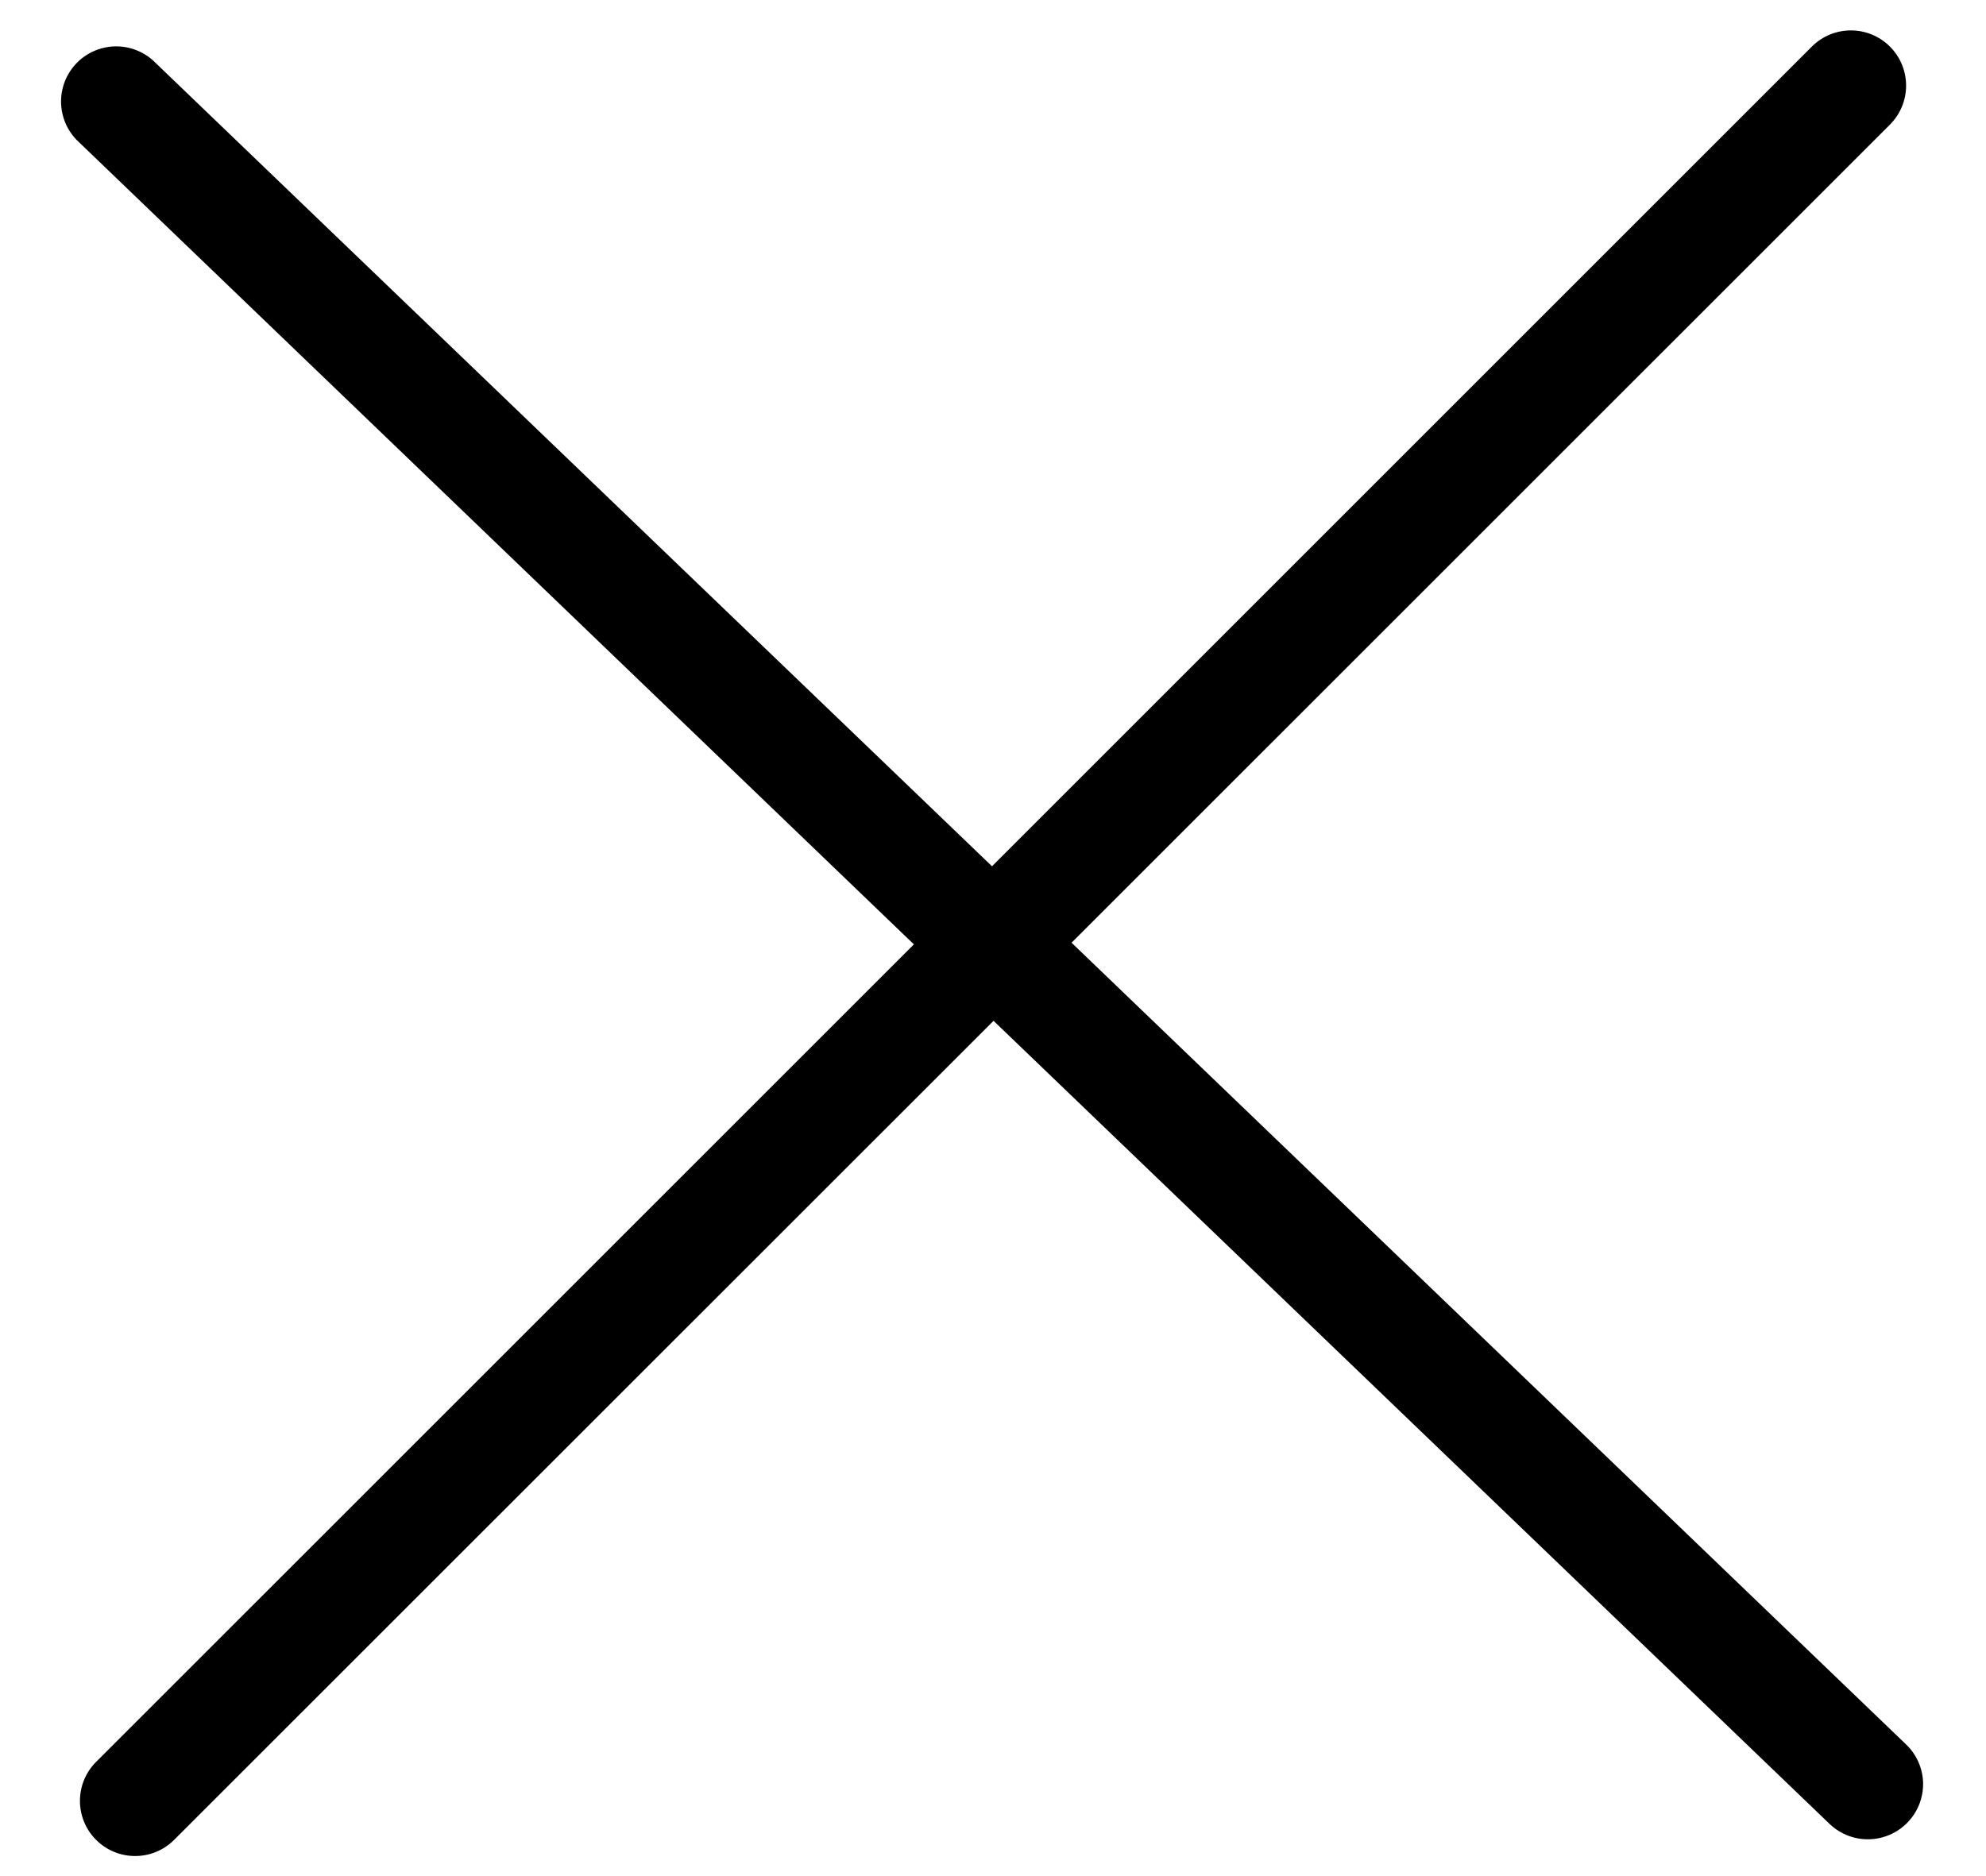
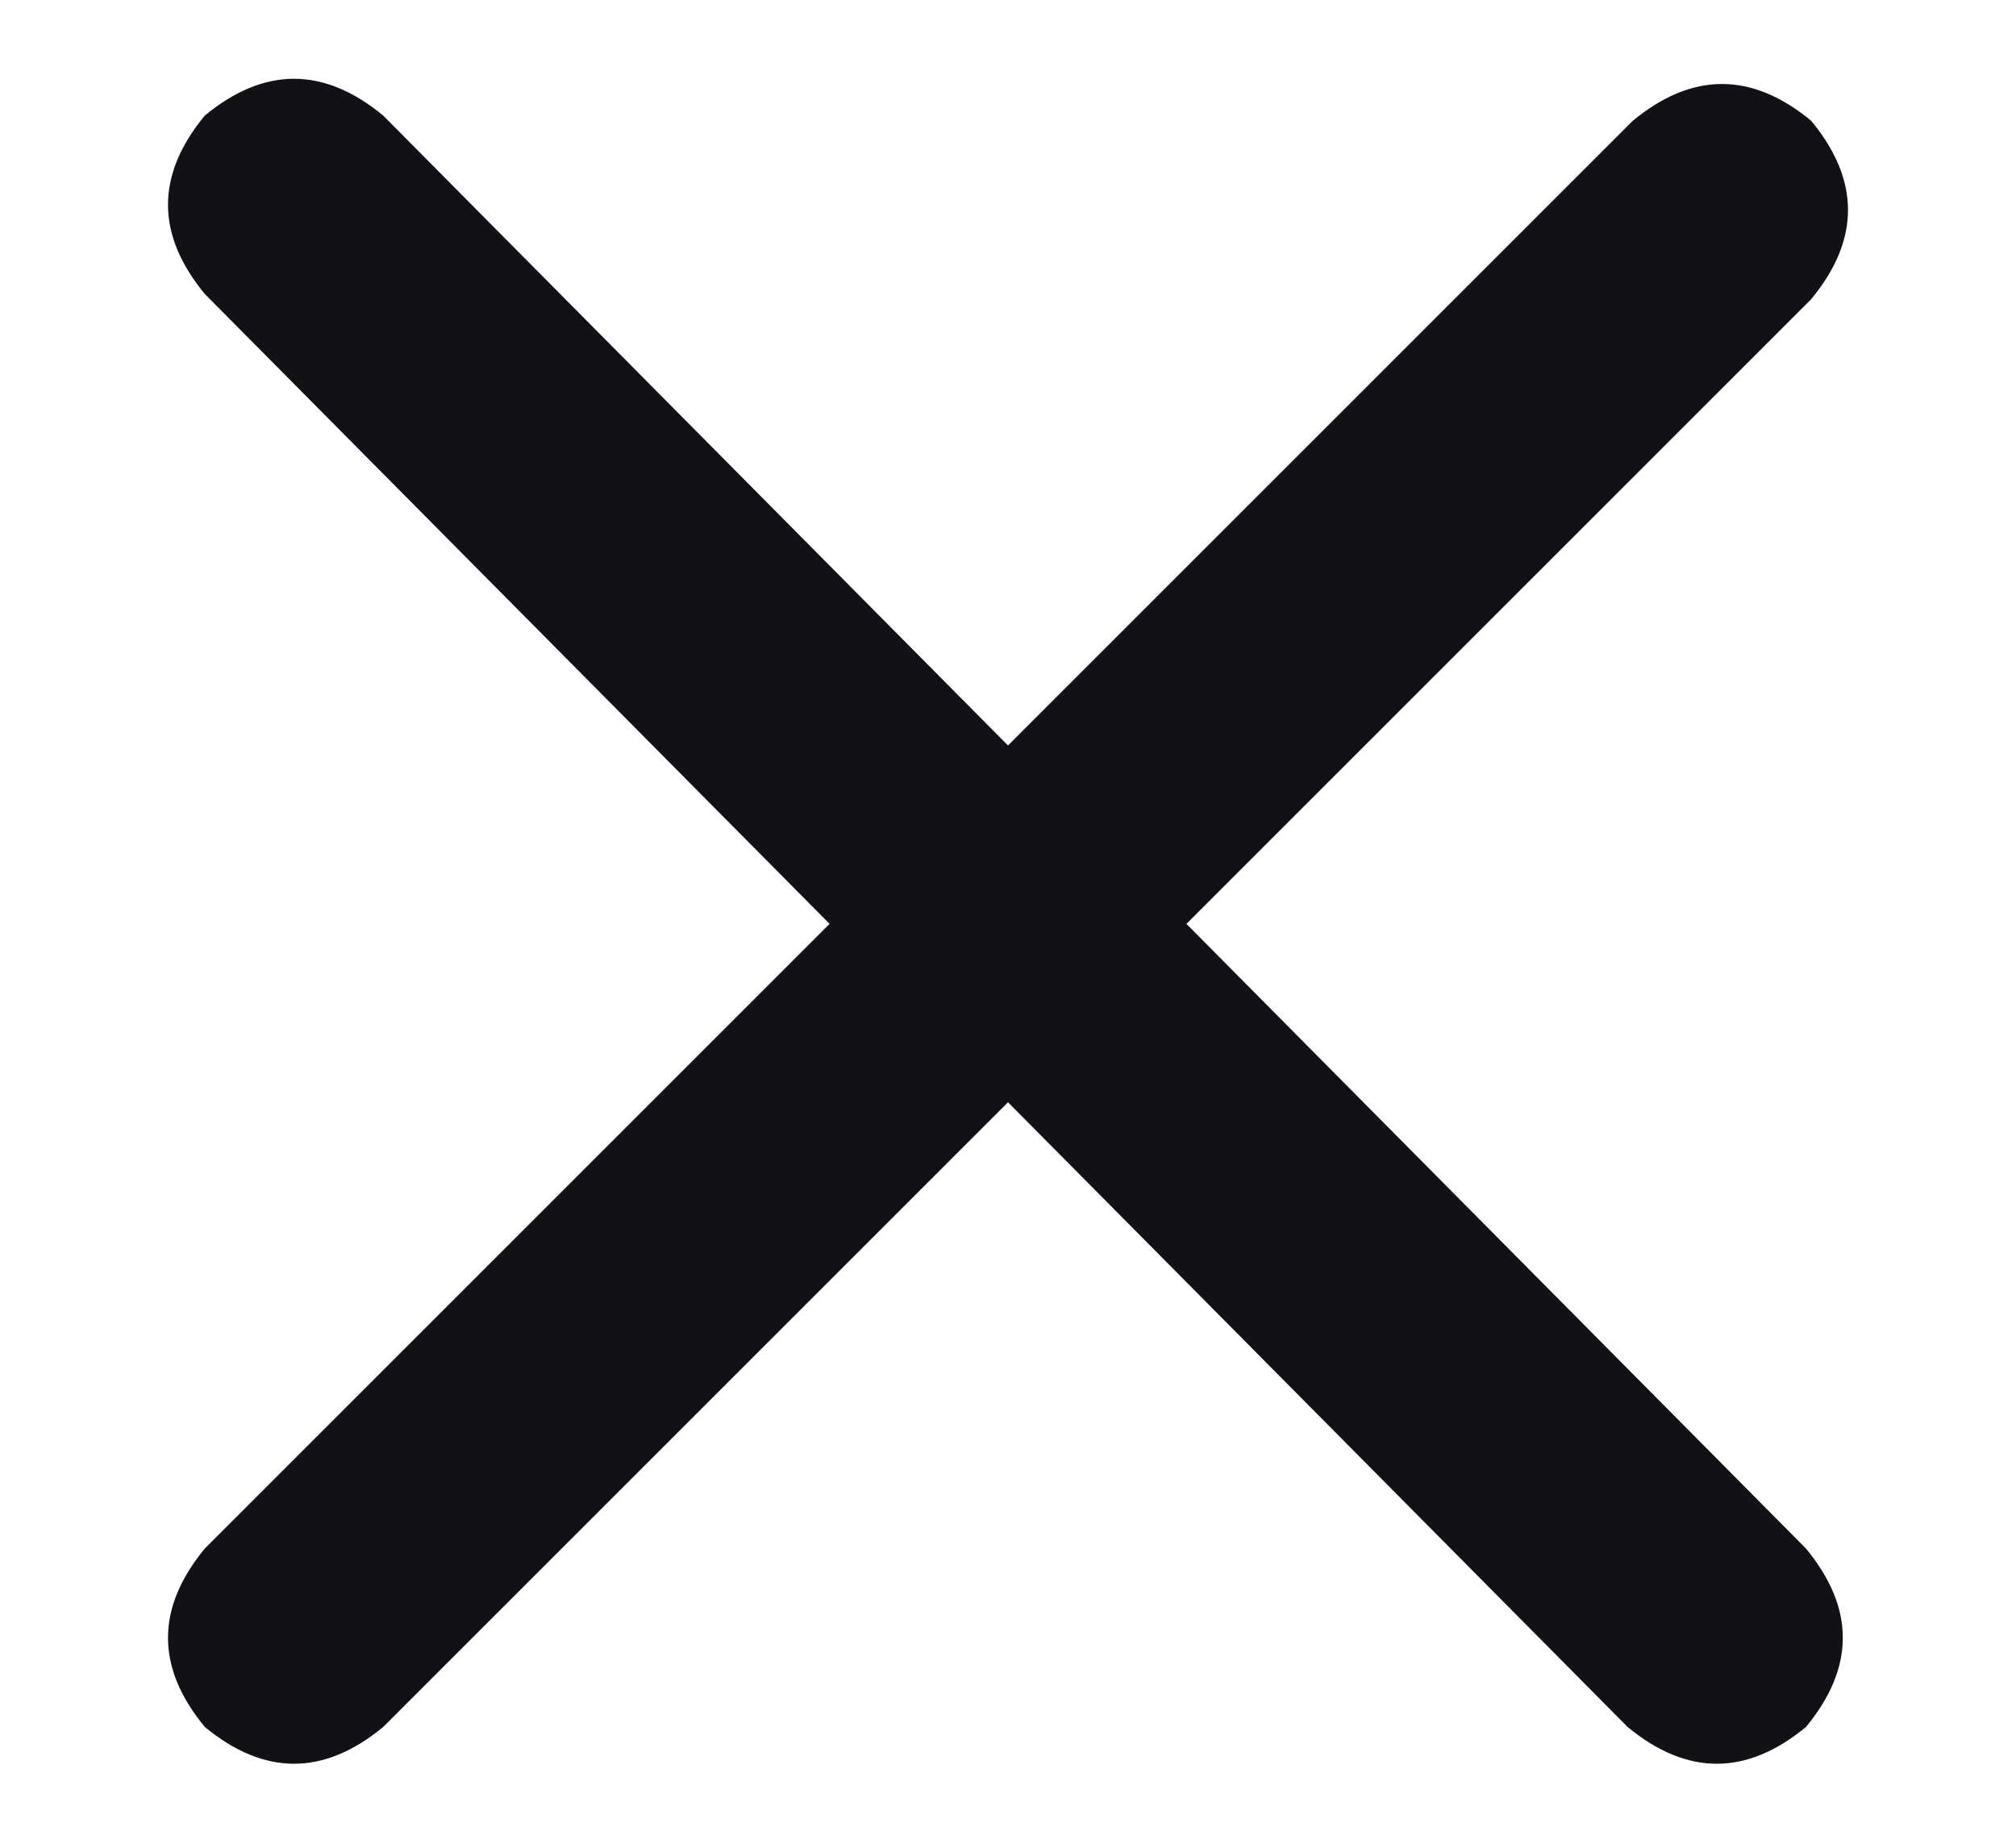
- <svg xmlns="http://www.w3.org/2000/svg" fill="none" class="icon icon-close" viewBox="0 0 18 17">
-   <path fill="currentColor" d="M.865 15.978a.5.5 0 0 0 .707.707l7.433-7.431 7.579 7.282a.501.501 0 0 0 .846-.37.5.5 0 0 0-.153-.351L9.712 8.546l7.417-7.416a.5.5 0 1 0-.707-.708L8.991 7.853 1.413.573a.5.5 0 1 0-.693.72l7.563 7.268z" />
+ <svg xmlns="http://www.w3.org/2000/svg" width="12" height="11" viewBox="0 0 12 11" fill="none" class="icon icon-close">
+   <path d="M10.75 9.219C11.042 9.573 11.042 9.927 10.75 10.281C10.396 10.573 10.042 10.573 9.688 10.281L6 6.562L2.281 10.281C1.927 10.573 1.573 10.573 1.219 10.281C0.927 9.927 0.927 9.573 1.219 9.219L4.938 5.5L1.219 1.75C0.927 1.396 0.927 1.042 1.219 0.688C1.573 0.396 1.927 0.396 2.281 0.688L6 4.438L9.719 0.719C10.073 0.427 10.427 0.427 10.781 0.719C11.073 1.073 11.073 1.427 10.781 1.781L7.062 5.5L10.75 9.219Z" fill="#121216" />
</svg>
